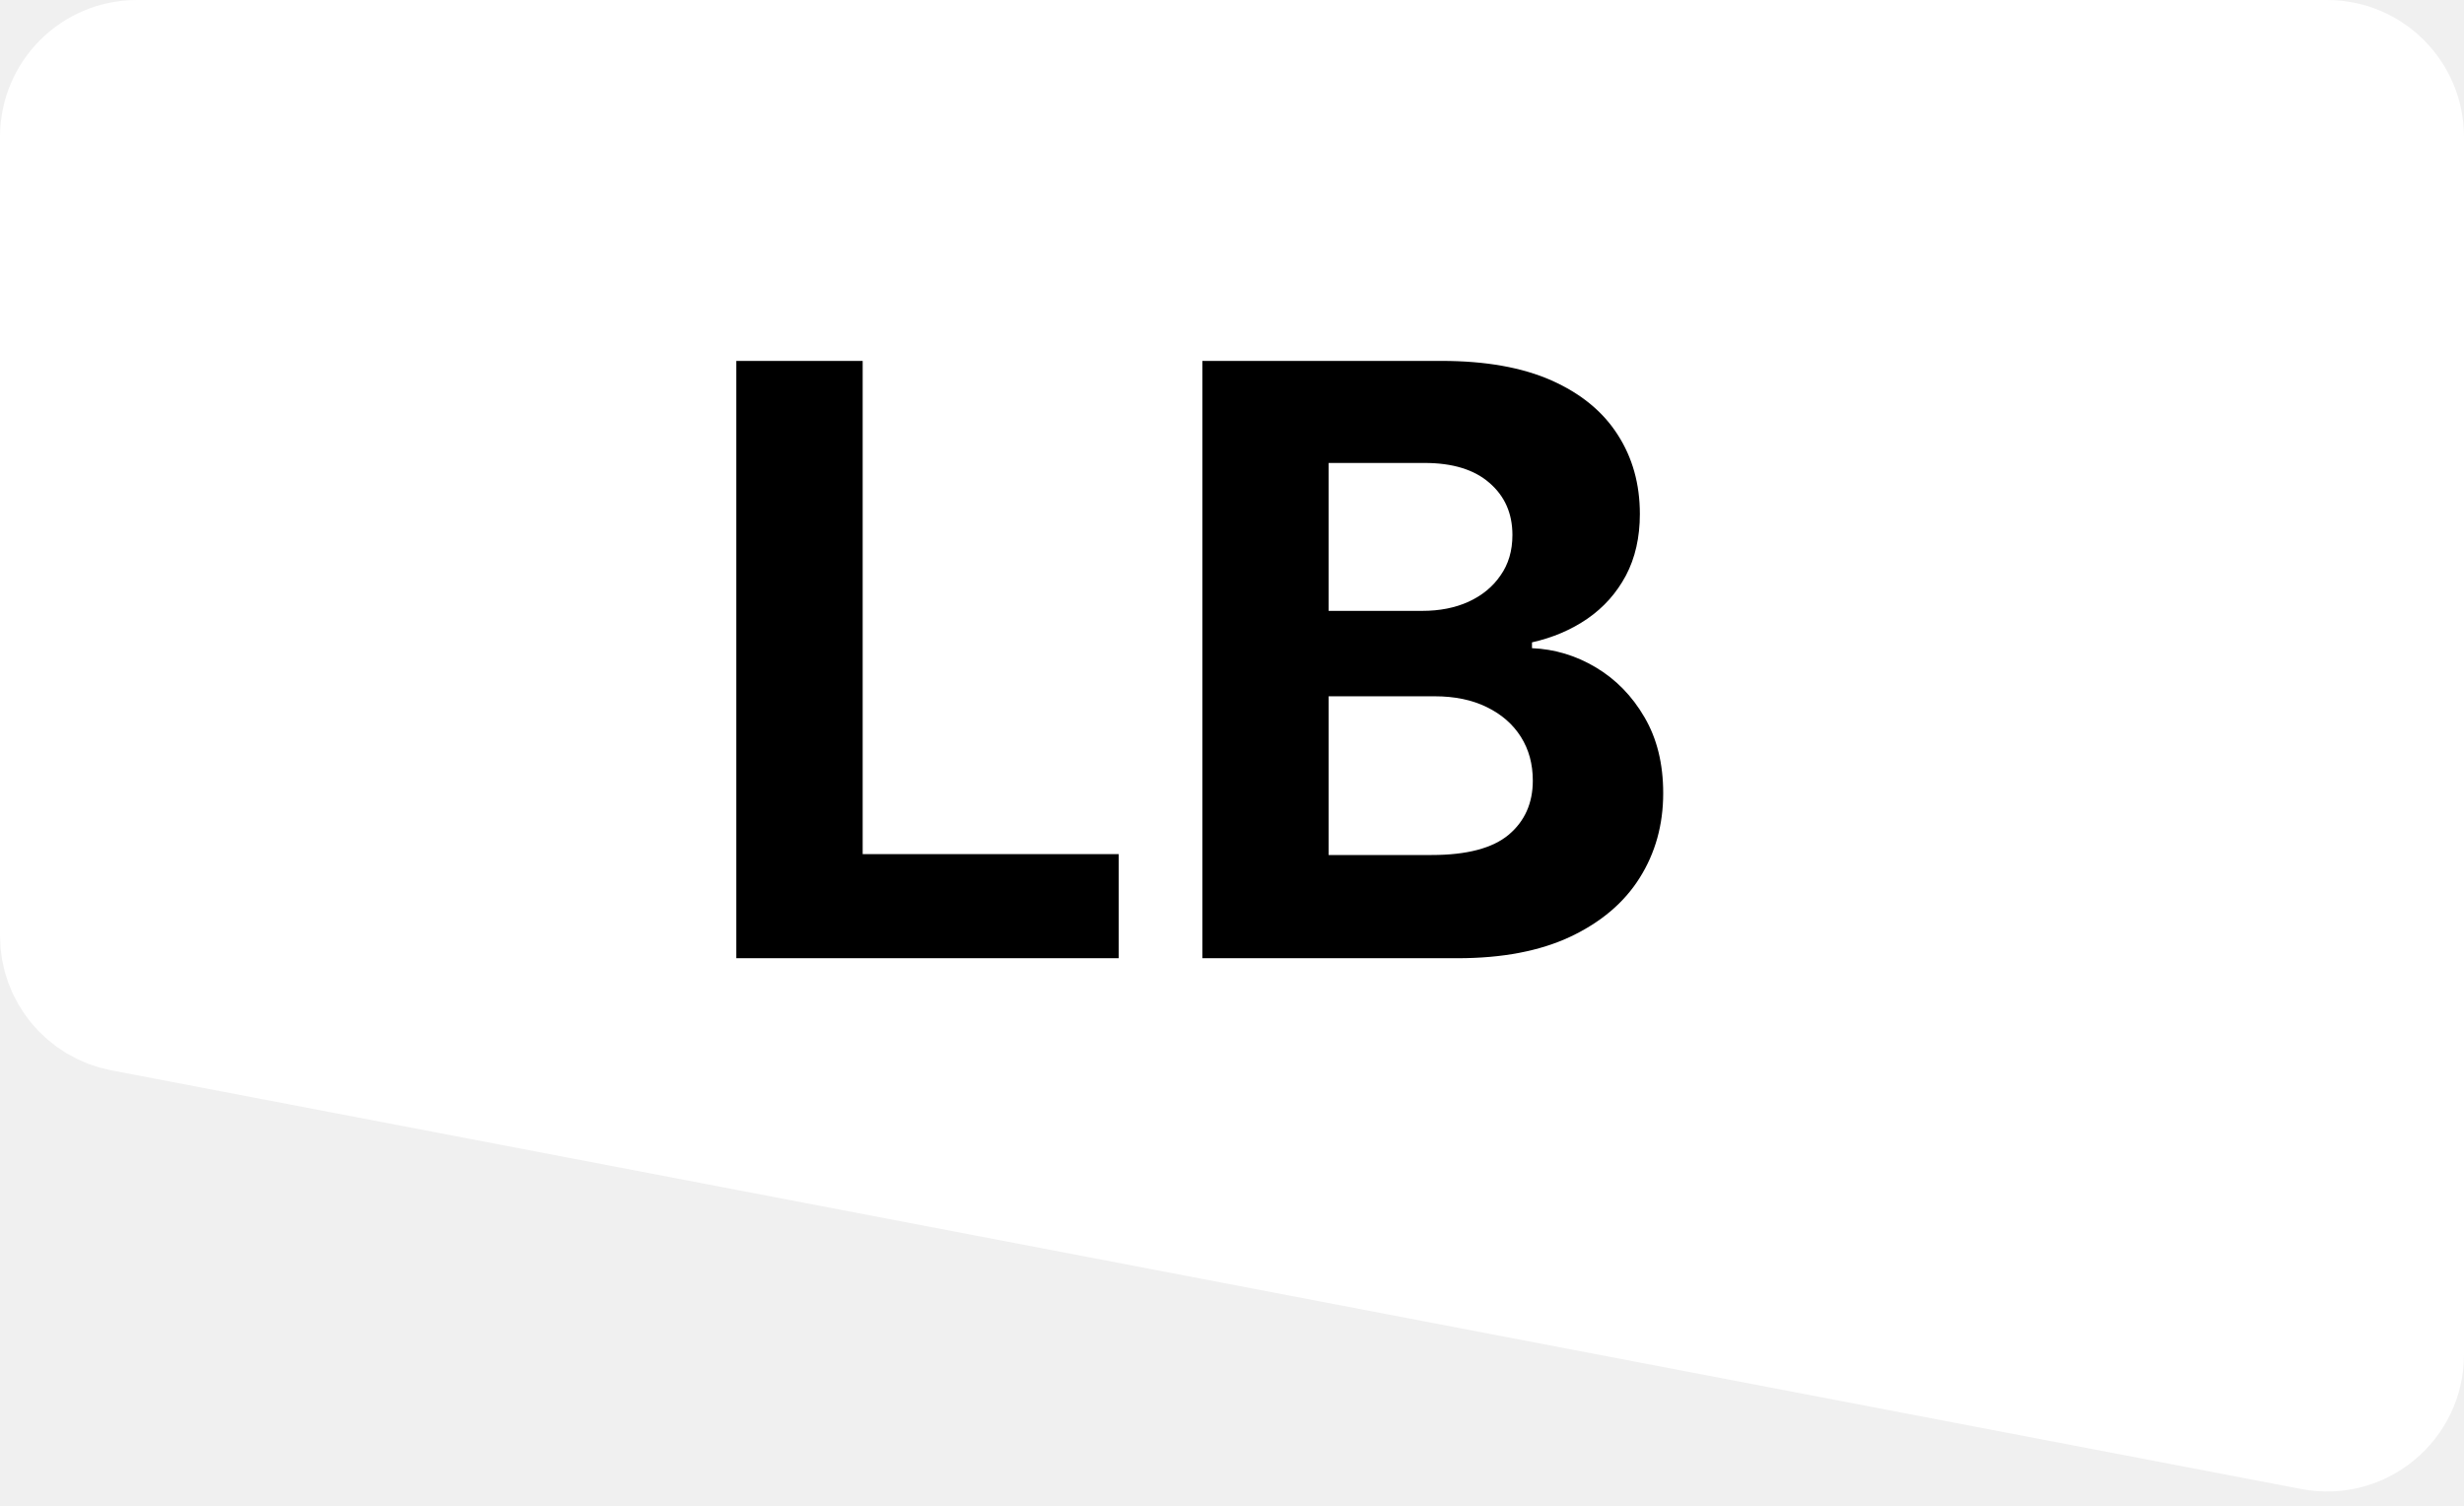
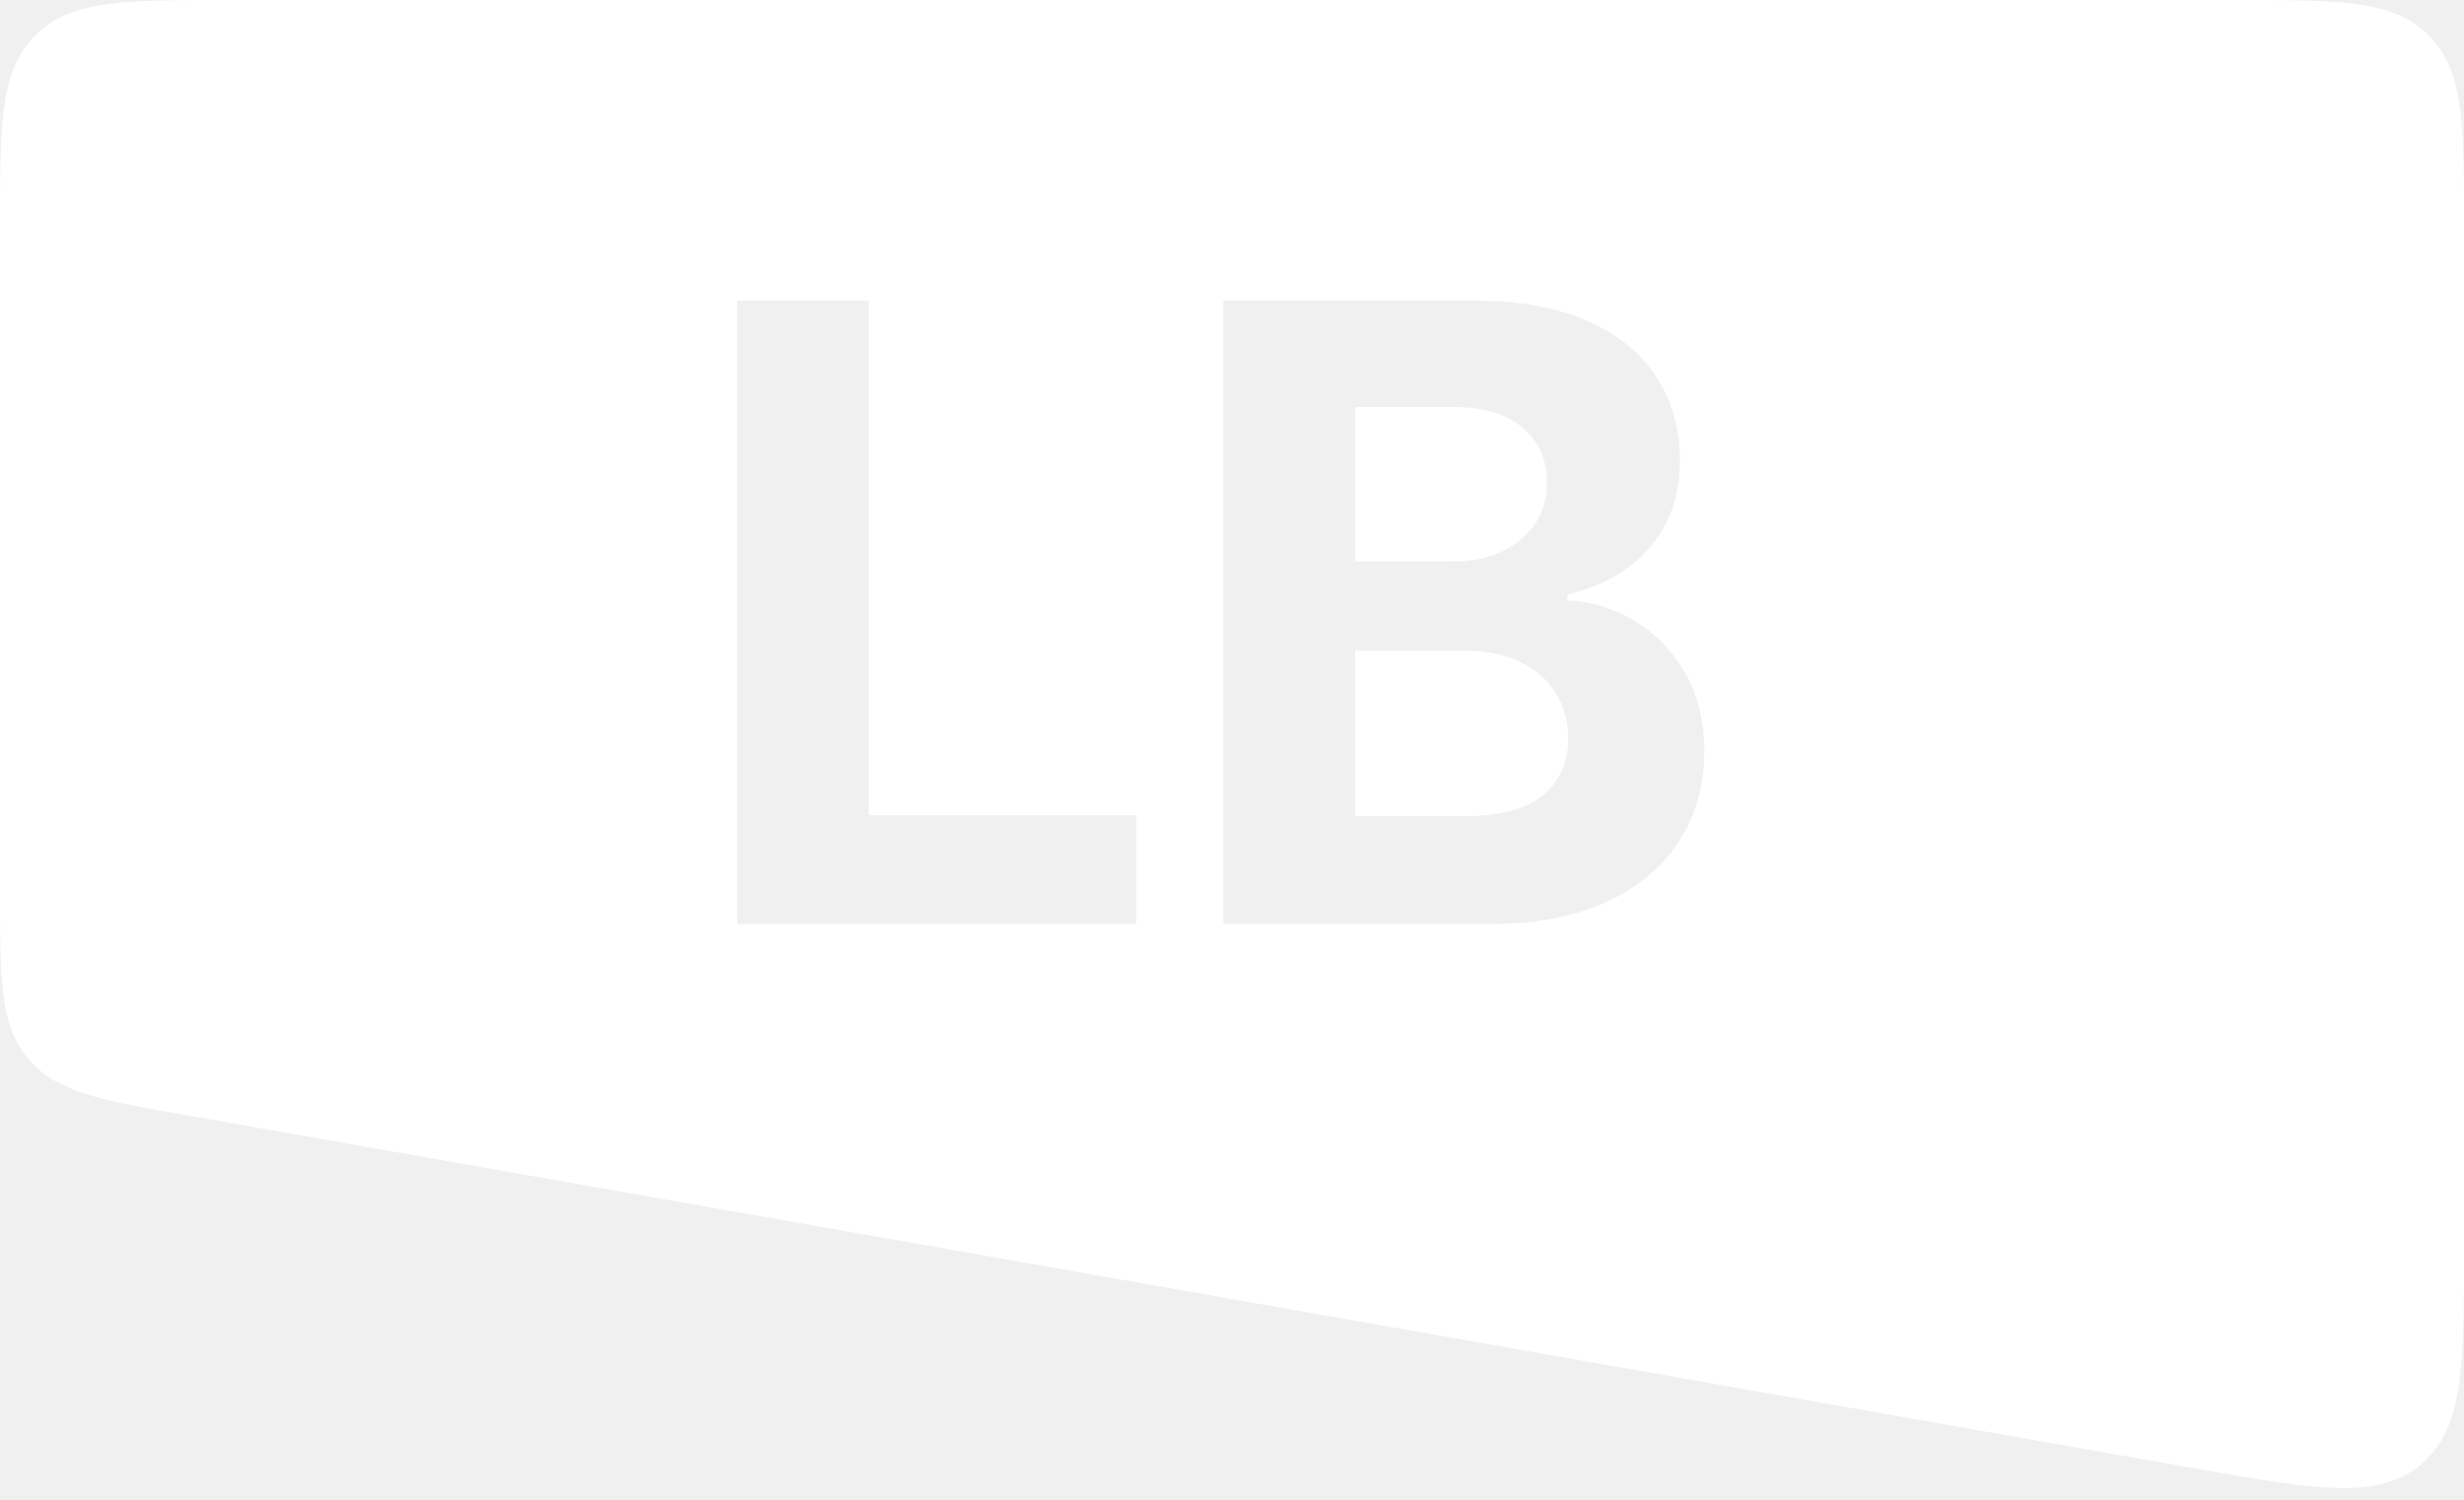
- <svg xmlns="http://www.w3.org/2000/svg" width="36" height="22" viewBox="0 0 36 22" fill="none">
-   <path d="M2 1H34C34.552 1 35 1.448 35 2V19.791C35 20.418 34.429 20.891 33.812 20.773L1.812 14.655C1.341 14.565 1 14.153 1 13.673V2C1 1.448 1.448 1 2 1Z" fill="white" stroke="white" stroke-width="2" />
-   <path d="M10.758 14V5.273H12.604V12.479H16.345V14H10.758ZM17.567 14V5.273H21.061C21.703 5.273 22.239 5.368 22.668 5.558C23.097 5.749 23.419 6.013 23.635 6.351C23.851 6.686 23.959 7.072 23.959 7.51C23.959 7.851 23.891 8.151 23.755 8.409C23.618 8.665 23.431 8.875 23.192 9.04C22.956 9.202 22.686 9.317 22.383 9.385V9.47C22.715 9.484 23.026 9.578 23.316 9.751C23.608 9.925 23.846 10.168 24.027 10.48C24.209 10.79 24.3 11.159 24.3 11.588C24.3 12.051 24.185 12.464 23.955 12.828C23.728 13.189 23.391 13.474 22.945 13.685C22.499 13.895 21.949 14 21.296 14H17.567ZM19.412 12.492H20.916C21.431 12.492 21.806 12.393 22.041 12.197C22.277 11.999 22.395 11.734 22.395 11.405C22.395 11.163 22.337 10.95 22.221 10.766C22.104 10.581 21.938 10.436 21.722 10.331C21.509 10.226 21.255 10.173 20.959 10.173H19.412V12.492ZM19.412 8.925H20.78C21.033 8.925 21.258 8.881 21.453 8.793C21.652 8.702 21.809 8.574 21.922 8.409C22.039 8.244 22.097 8.047 22.097 7.817C22.097 7.501 21.985 7.247 21.76 7.054C21.539 6.861 21.223 6.764 20.814 6.764H19.412V8.925Z" fill="black" />
+ <svg xmlns="http://www.w3.org/2000/svg" width="92" height="56" viewBox="0 0 92 56" fill="none">
+   <path d="M83.5 0C85.371 0 86.826 -0.001 87.956 0.151C89.101 0.305 89.988 0.624 90.682 1.318C91.376 2.012 91.695 2.899 91.849 4.044C92.001 5.174 92 6.629 92 8.5V46.471C92 48.665 92.001 50.365 91.816 51.663C91.63 52.975 91.242 53.969 90.394 54.682C89.545 55.394 88.498 55.604 87.174 55.56C85.863 55.518 84.189 55.222 82.028 54.842L7.028 41.655C5.46 41.38 4.239 41.166 3.295 40.876C2.338 40.582 1.607 40.195 1.054 39.535C0.5 38.876 0.245 38.089 0.121 37.096C-0.001 36.116 -1.13106e-07 34.876 0 33.284V8.5C0 6.629 -0.001 5.174 0.151 4.044C0.305 2.899 0.624 2.012 1.318 1.318C2.012 0.624 2.899 0.305 4.044 0.151C5.174 -0.001 6.629 0 8.5 0H83.5ZM27.523 11.227V34.5H42.421V30.443H32.443V11.227H27.523ZM45.679 11.227V34.5H55.622C57.364 34.5 58.83 34.22 60.02 33.659C61.209 33.099 62.107 32.337 62.713 31.375C63.327 30.405 63.634 29.303 63.634 28.068C63.634 26.924 63.391 25.939 62.906 25.113C62.422 24.28 61.789 23.633 61.009 23.171C60.236 22.709 59.406 22.459 58.52 22.421V22.193C59.33 22.012 60.05 21.704 60.679 21.273C61.315 20.833 61.815 20.273 62.179 19.591C62.542 18.901 62.725 18.102 62.725 17.193C62.725 16.027 62.436 14.996 61.86 14.102C61.285 13.201 60.425 12.496 59.281 11.988C58.137 11.481 56.709 11.227 54.997 11.227H45.679ZM54.725 24.296C55.512 24.296 56.191 24.436 56.759 24.716C57.334 24.996 57.777 25.383 58.088 25.875C58.398 26.367 58.554 26.935 58.554 27.579C58.554 28.458 58.239 29.163 57.61 29.693C56.981 30.216 55.981 30.477 54.61 30.477H50.6V24.296H54.725ZM54.338 15.204C55.429 15.204 56.269 15.463 56.86 15.977C57.459 16.493 57.759 17.171 57.759 18.012C57.759 18.625 57.603 19.152 57.293 19.591C56.99 20.03 56.573 20.371 56.043 20.613C55.52 20.848 54.921 20.966 54.247 20.966H50.6V15.204H54.338Z" fill="white" />
</svg>
